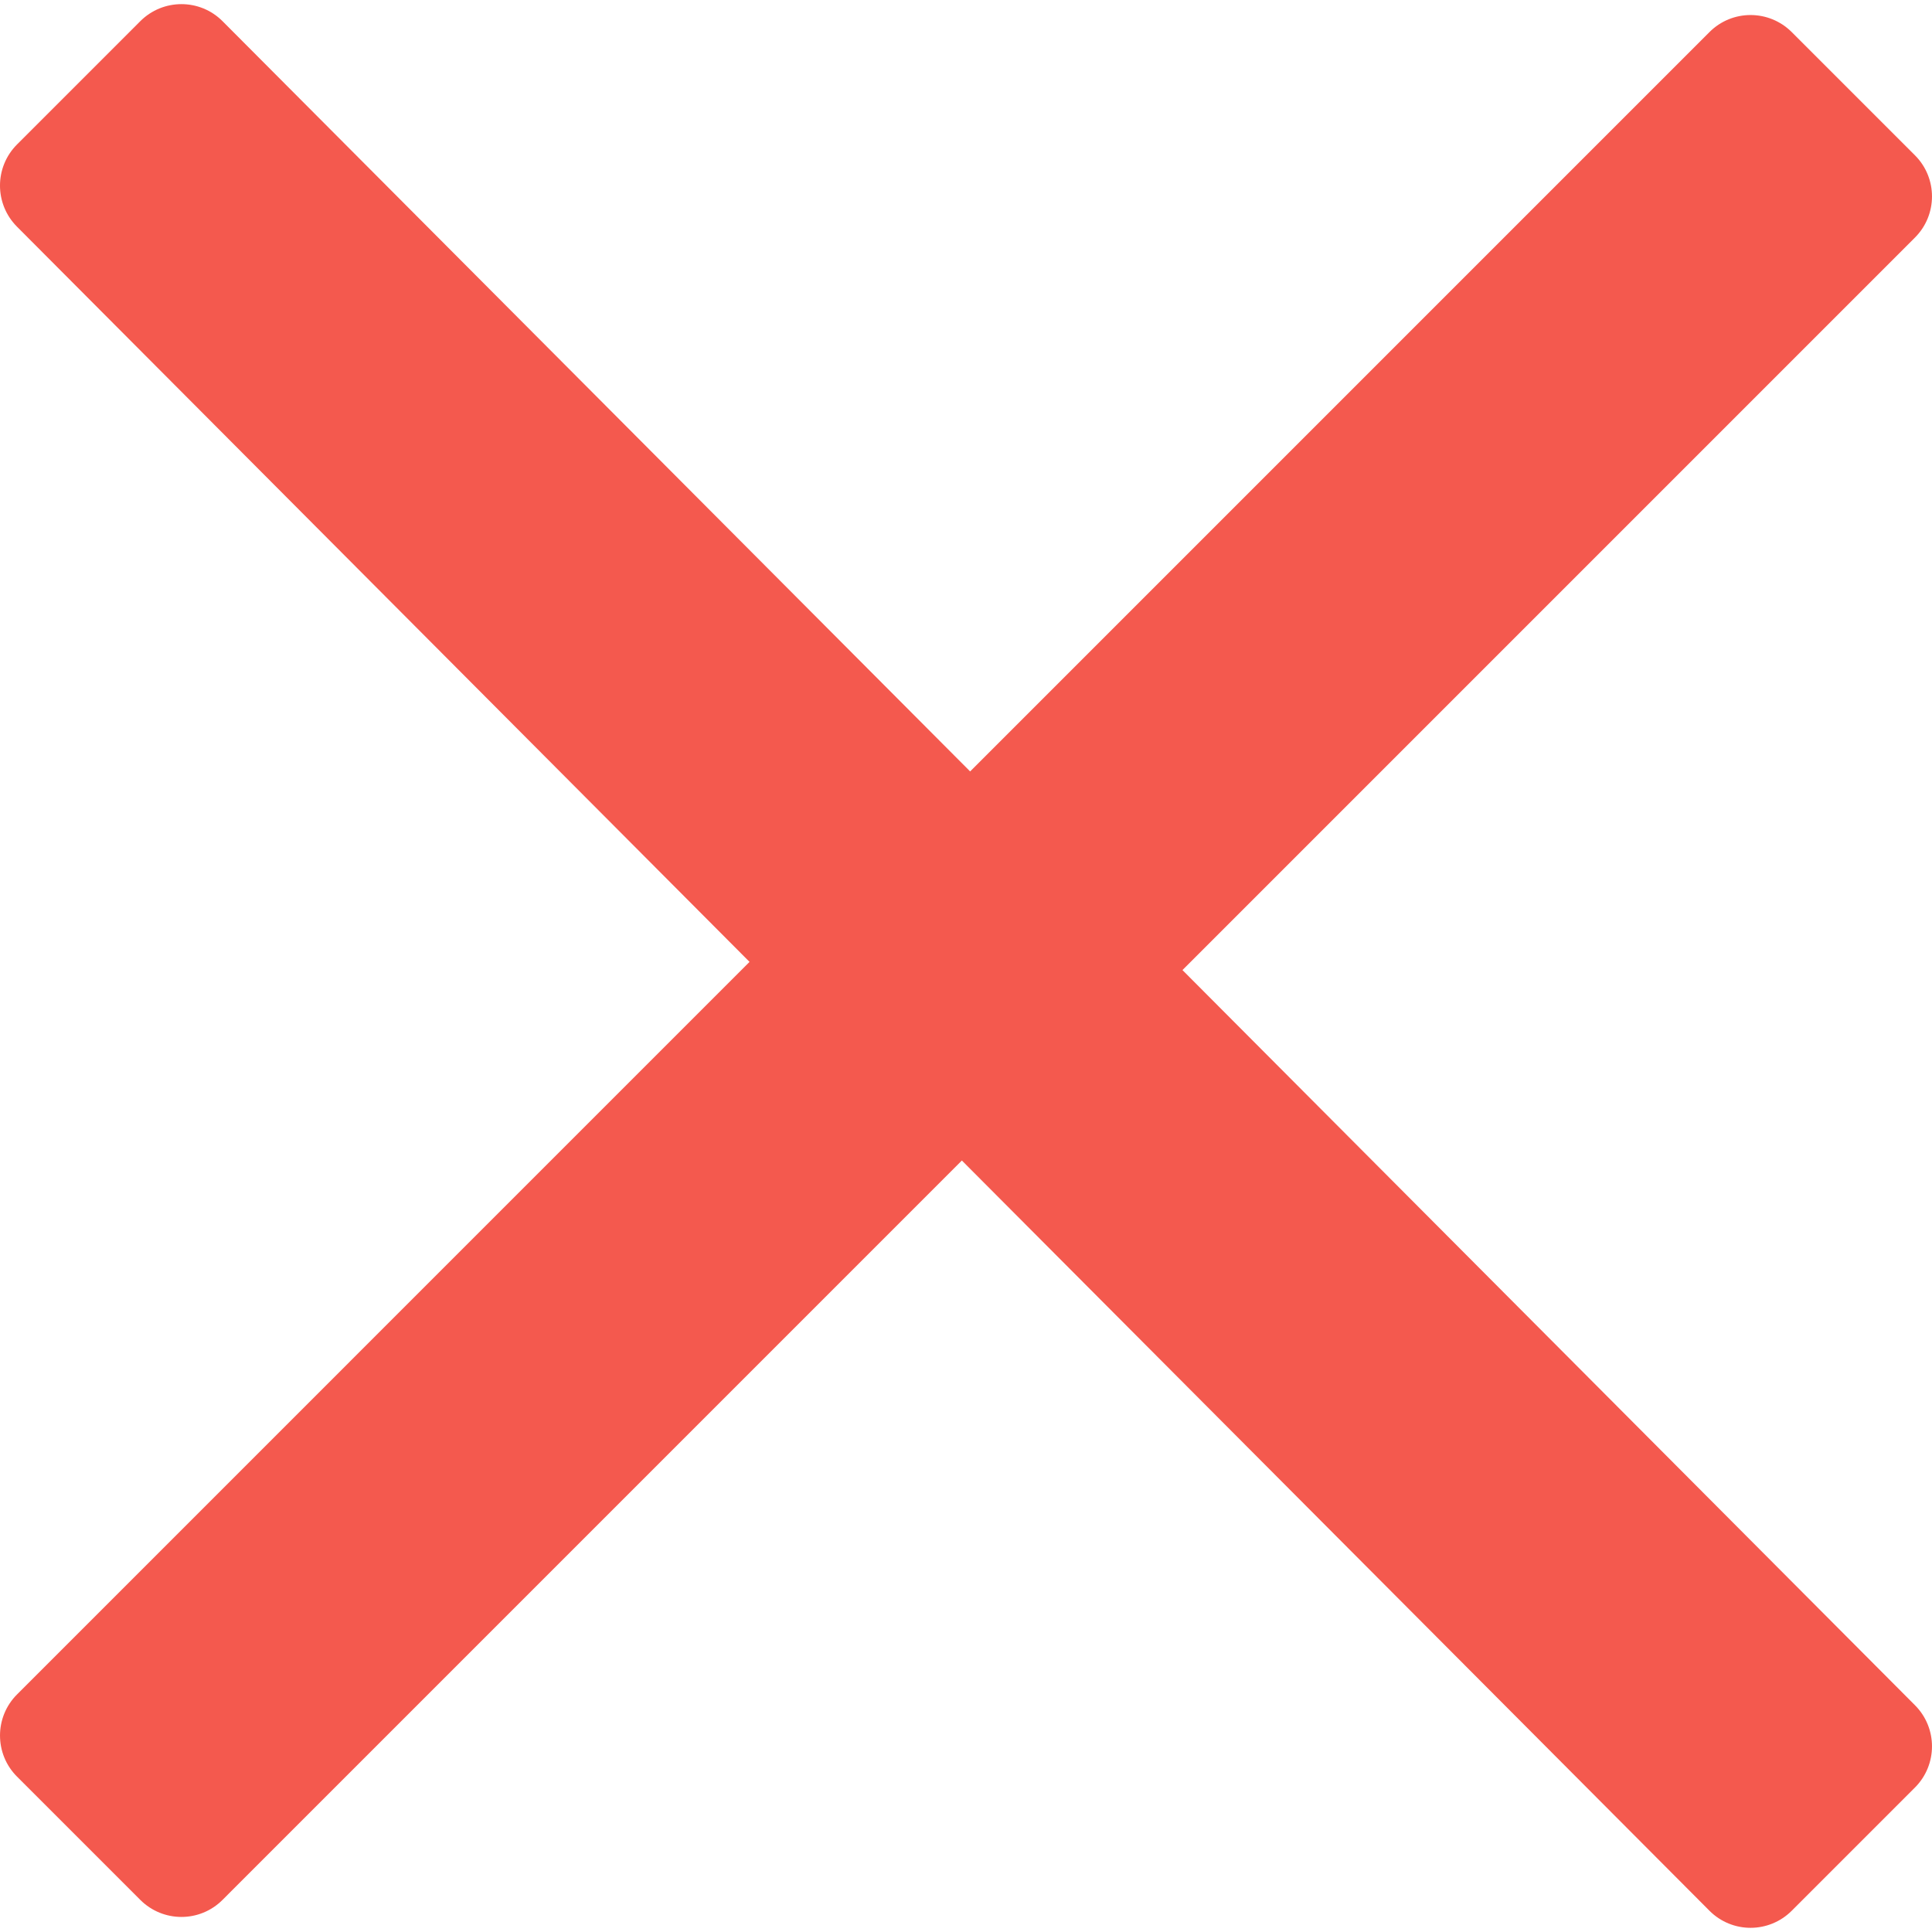
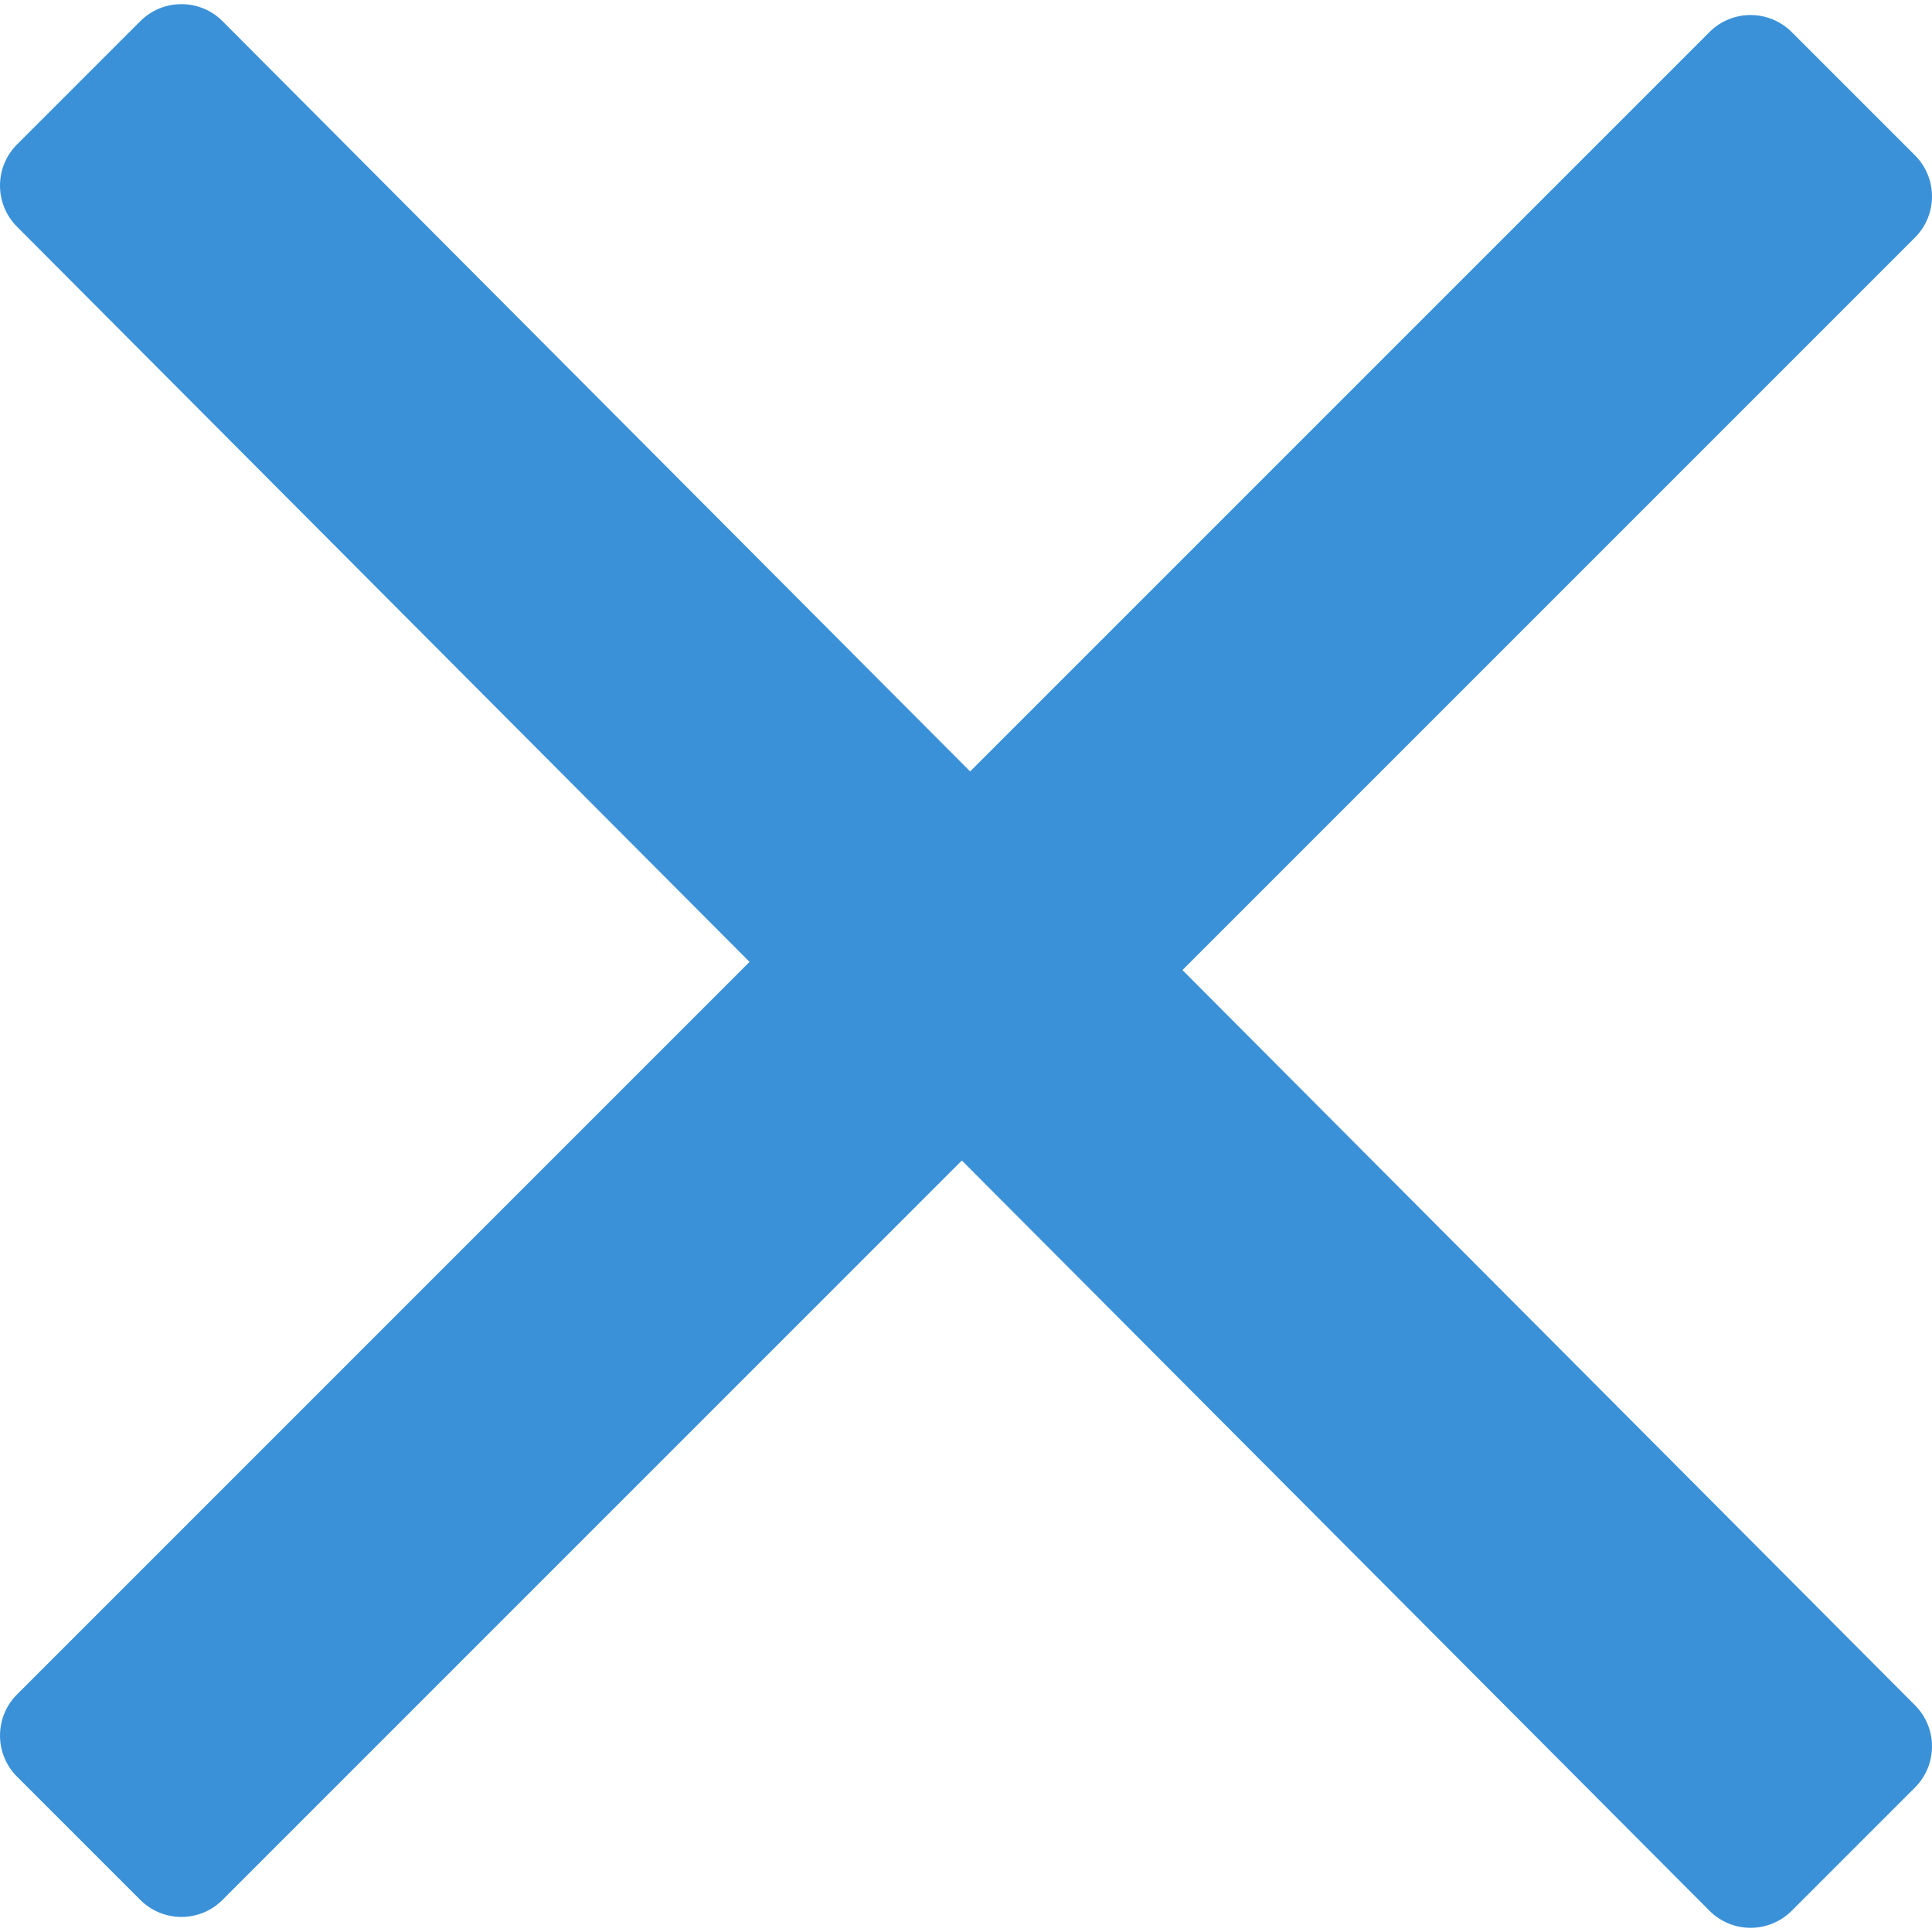
<svg xmlns="http://www.w3.org/2000/svg" version="1.1" id="Layer_1" x="0px" y="0px" width="100px" height="100px" viewBox="0 0 100 100" enable-background="new 0 0 100 100" xml:space="preserve">
-   <path fill-rule="evenodd" clip-rule="evenodd" fill="#f4594e" d="M238.47,125l30.54,30.544c1.986,1.987,1.986,5.202,0,7.183  l-10.783,10.783c-1.986,1.986-5.196,1.986-7.183,0l-30.55-30.545l-30.539,30.545c-1.986,1.986-5.205,1.986-7.182,0l-10.783-10.783  c-1.986-1.98-1.986-5.195,0-7.183L202.529,125L171.99,94.455c-1.986-1.986-1.986-5.2,0-7.182l10.783-10.783  c1.977-1.986,5.195-1.986,7.182,0l30.539,30.544l30.55-30.544c1.986-1.986,5.196-1.986,7.183,0l10.783,10.783  c1.986,1.981,1.986,5.195,0,7.182L238.47,125z" />
-   <path fill="#f4594e" d="M61.204,50.211l37.915-37.916c1.174-1.174,1.174-3.081,0-4.255L92.74,1.661c-1.18-1.177-3.084-1.177-4.259,0  L50.214,39.929L11.519,1.097c-1.175-1.177-3.079-1.177-4.258,0L0.881,7.477c-1.175,1.177-1.175,3.081,0,4.258l37.915,38.052  L0.881,87.704c-1.174,1.174-1.174,3.08,0,4.254l6.379,6.379c1.18,1.178,3.084,1.178,4.259,0l38.267-38.269L88.482,98.9  c1.174,1.178,3.078,1.178,4.258,0l6.379-6.379c1.174-1.178,1.174-3.082,0-4.258L61.204,50.211z" />
-   <path fill-rule="evenodd" clip-rule="evenodd" fill="#f4594e" d="M22.488,124.026L7.454,139.061c-0.378,0.377-0.989,0.377-1.367,0  l-0.303-0.304l-0.001,0.002l-0.328-0.33l-1.418-1.419c-0.01-0.01-0.012-0.021-0.021-0.031l-12.961-13.01  c-0.377-0.377-0.377-0.989,0-1.367l2.049-2.05c0.379-0.377,0.99-0.377,1.367,0l12.308,12.351l12.294-12.294  c0.377-0.377,0.988-0.377,1.366,0l2.05,2.051C22.865,123.036,22.865,123.649,22.488,124.026z" />
+   <path fill-rule="evenodd" clip-rule="evenodd" fill="#3b91d8" d="M238.47,125l30.54,30.544c1.986,1.987,1.986,5.202,0,7.183  l-10.783,10.783c-1.986,1.986-5.196,1.986-7.183,0l-30.55-30.545l-30.539,30.545c-1.986,1.986-5.205,1.986-7.182,0l-10.783-10.783  c-1.986-1.98-1.986-5.195,0-7.183L202.529,125L171.99,94.455c-1.986-1.986-1.986-5.2,0-7.182l10.783-10.783  c1.977-1.986,5.195-1.986,7.182,0l30.539,30.544l30.55-30.544c1.986-1.986,5.196-1.986,7.183,0l10.783,10.783  c1.986,1.981,1.986,5.195,0,7.182L238.47,125z" />
+   <path fill="#3b91d8" d="M61.204,50.211l37.915-37.916c1.174-1.174,1.174-3.081,0-4.255L92.74,1.661c-1.18-1.177-3.084-1.177-4.259,0  L50.214,39.929L11.519,1.097c-1.175-1.177-3.079-1.177-4.258,0L0.881,7.477c-1.175,1.177-1.175,3.081,0,4.258l37.915,38.052  L0.881,87.704c-1.174,1.174-1.174,3.08,0,4.254l6.379,6.379c1.18,1.178,3.084,1.178,4.259,0l38.267-38.269L88.482,98.9  c1.174,1.178,3.078,1.178,4.258,0l6.379-6.379c1.174-1.178,1.174-3.082,0-4.258L61.204,50.211z" />
+   <path fill-rule="evenodd" clip-rule="evenodd" fill="#3b91d8" d="M22.488,124.026L7.454,139.061c-0.378,0.377-0.989,0.377-1.367,0  l-0.303-0.304l-0.001,0.002l-0.328-0.33l-1.418-1.419c-0.01-0.01-0.012-0.021-0.021-0.031l-12.961-13.01  c-0.377-0.377-0.377-0.989,0-1.367l2.049-2.05c0.379-0.377,0.99-0.377,1.367,0l12.308,12.351l12.294-12.294  c0.377-0.377,0.988-0.377,1.366,0l2.05,2.051C22.865,123.036,22.865,123.649,22.488,124.026z" />
</svg>
